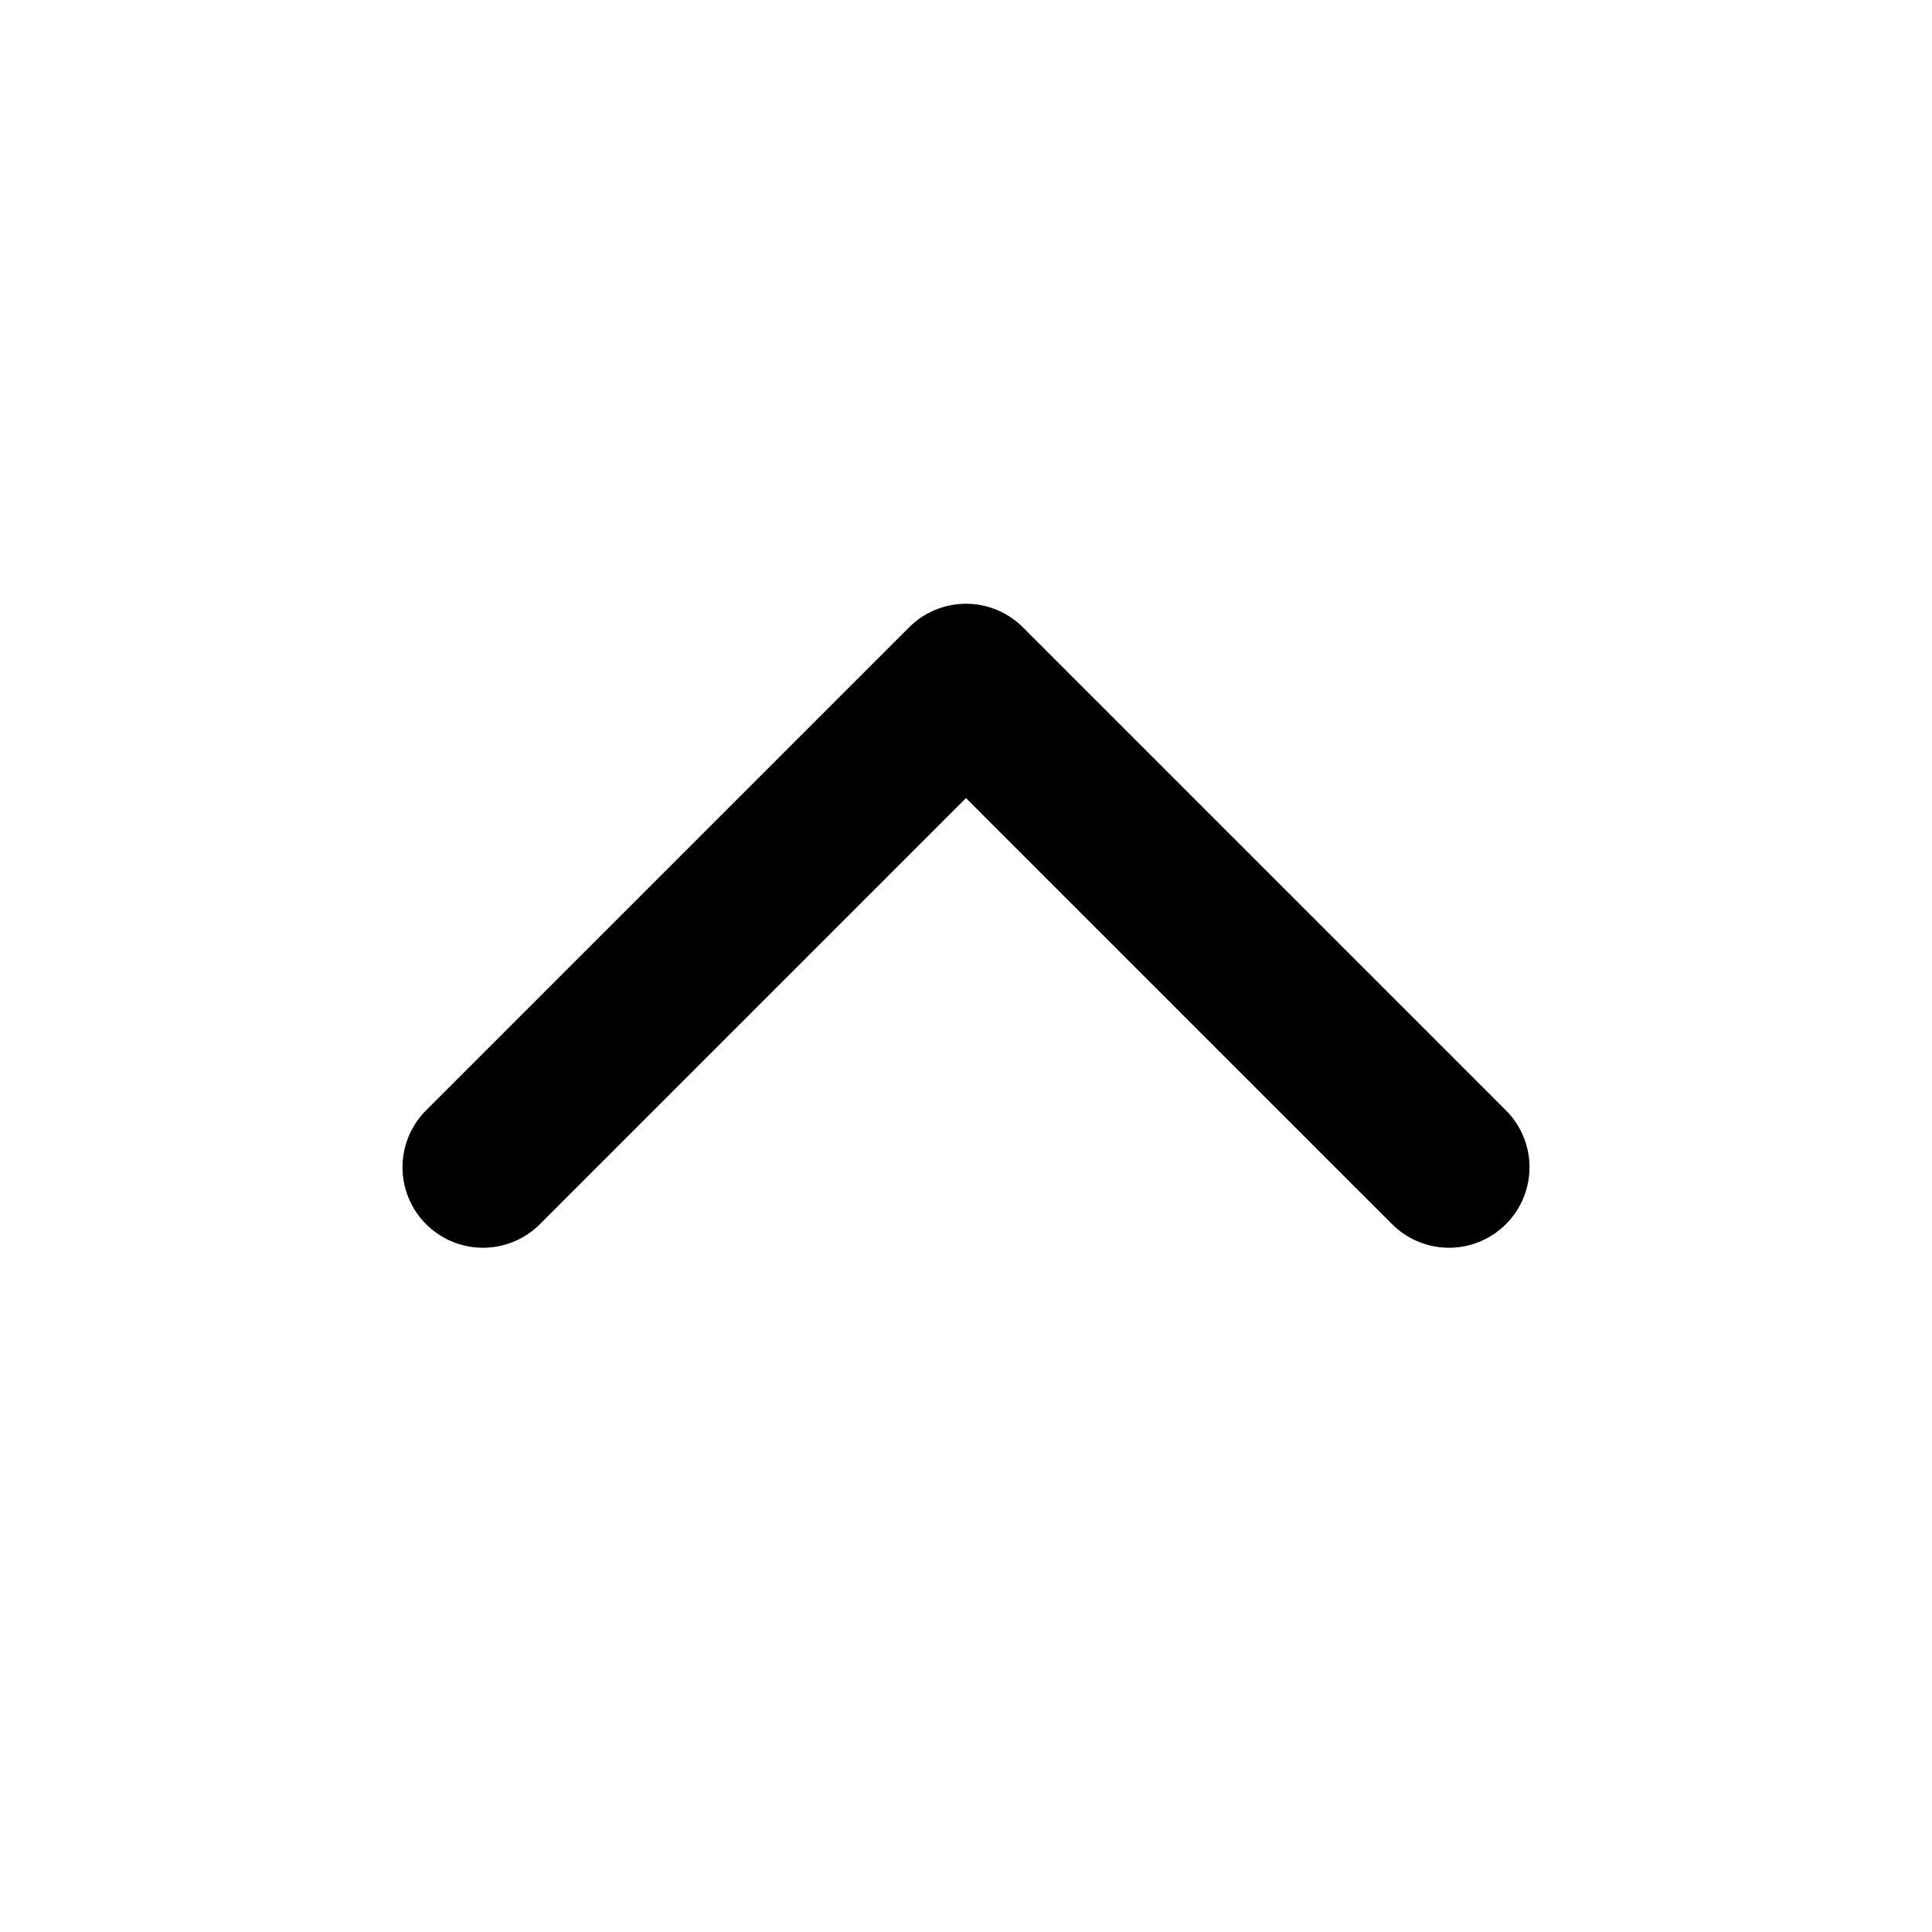
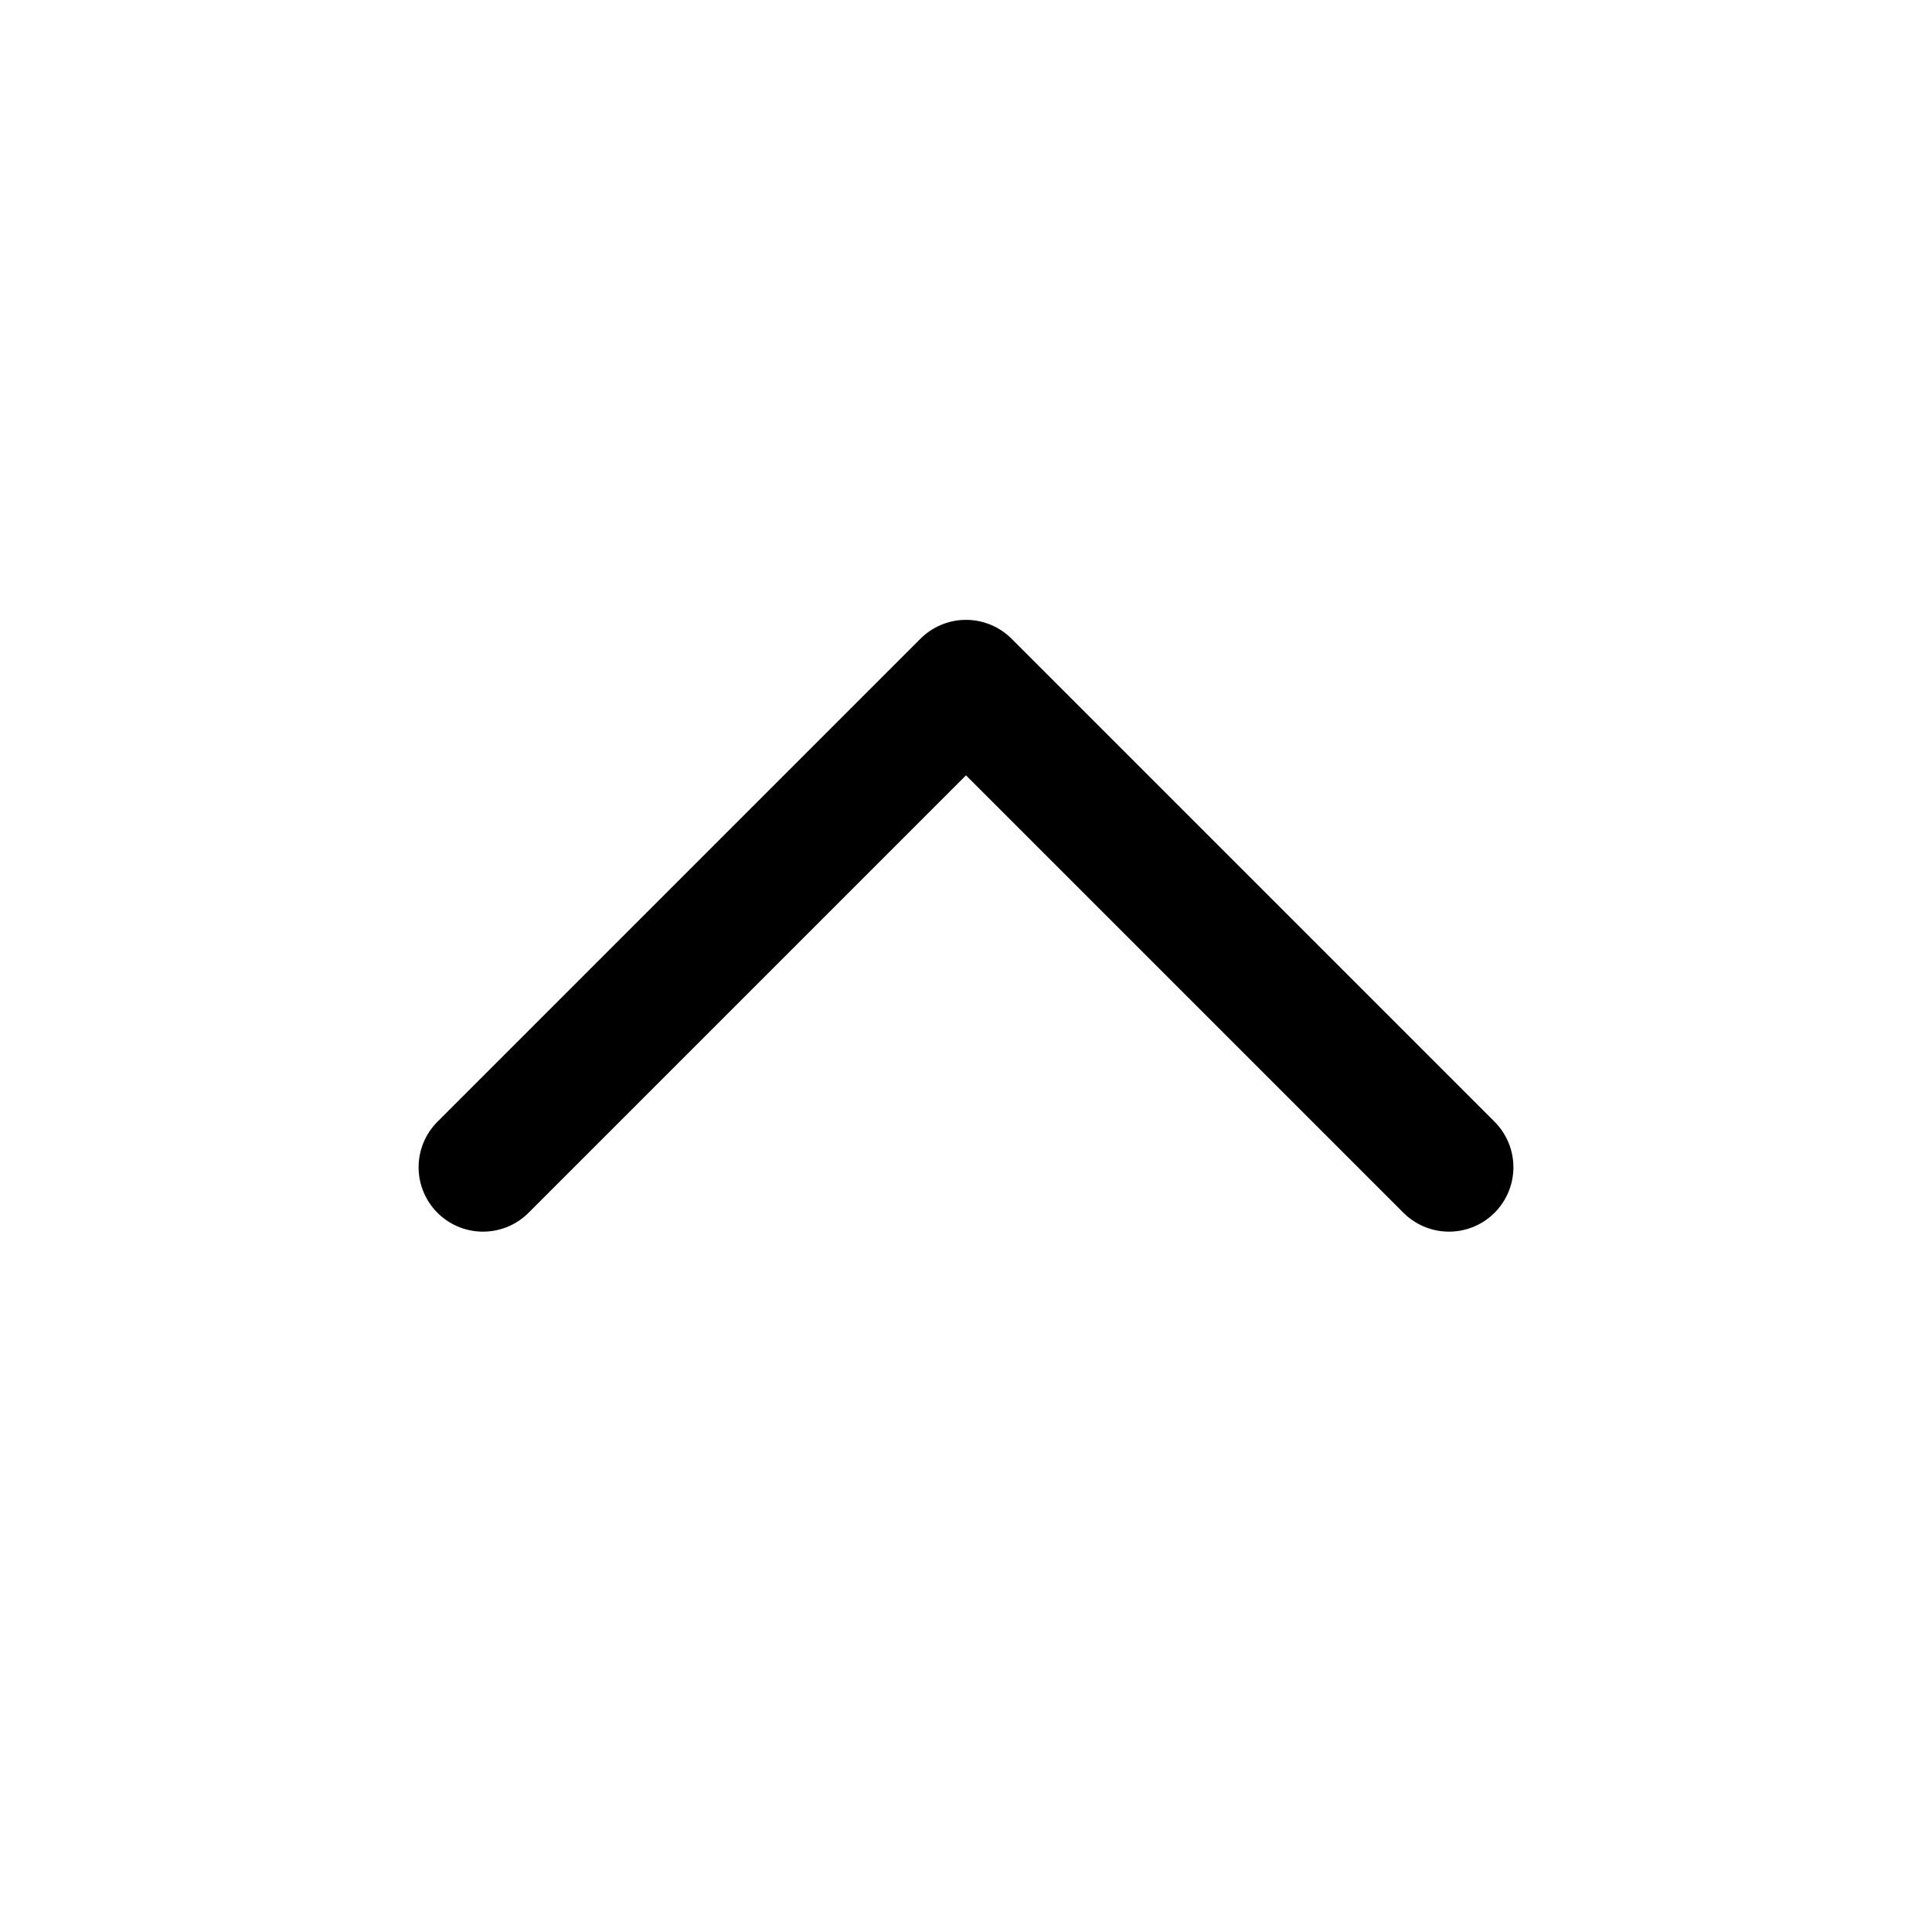
<svg xmlns="http://www.w3.org/2000/svg" viewBox="0 0 24 24" fill="none">
-   <path d="M18,14.5l-6-6l-6,6" stroke="currentColor" stroke-width="2" stroke-linecap="round" stroke-linejoin="round" />
+   <path d="M18,14.5l-6-6l-6,6" stroke="currentColor" vector-effect="non-scaling-stroke" stroke-width="1.6" stroke-linecap="round" stroke-linejoin="round" />
</svg>
